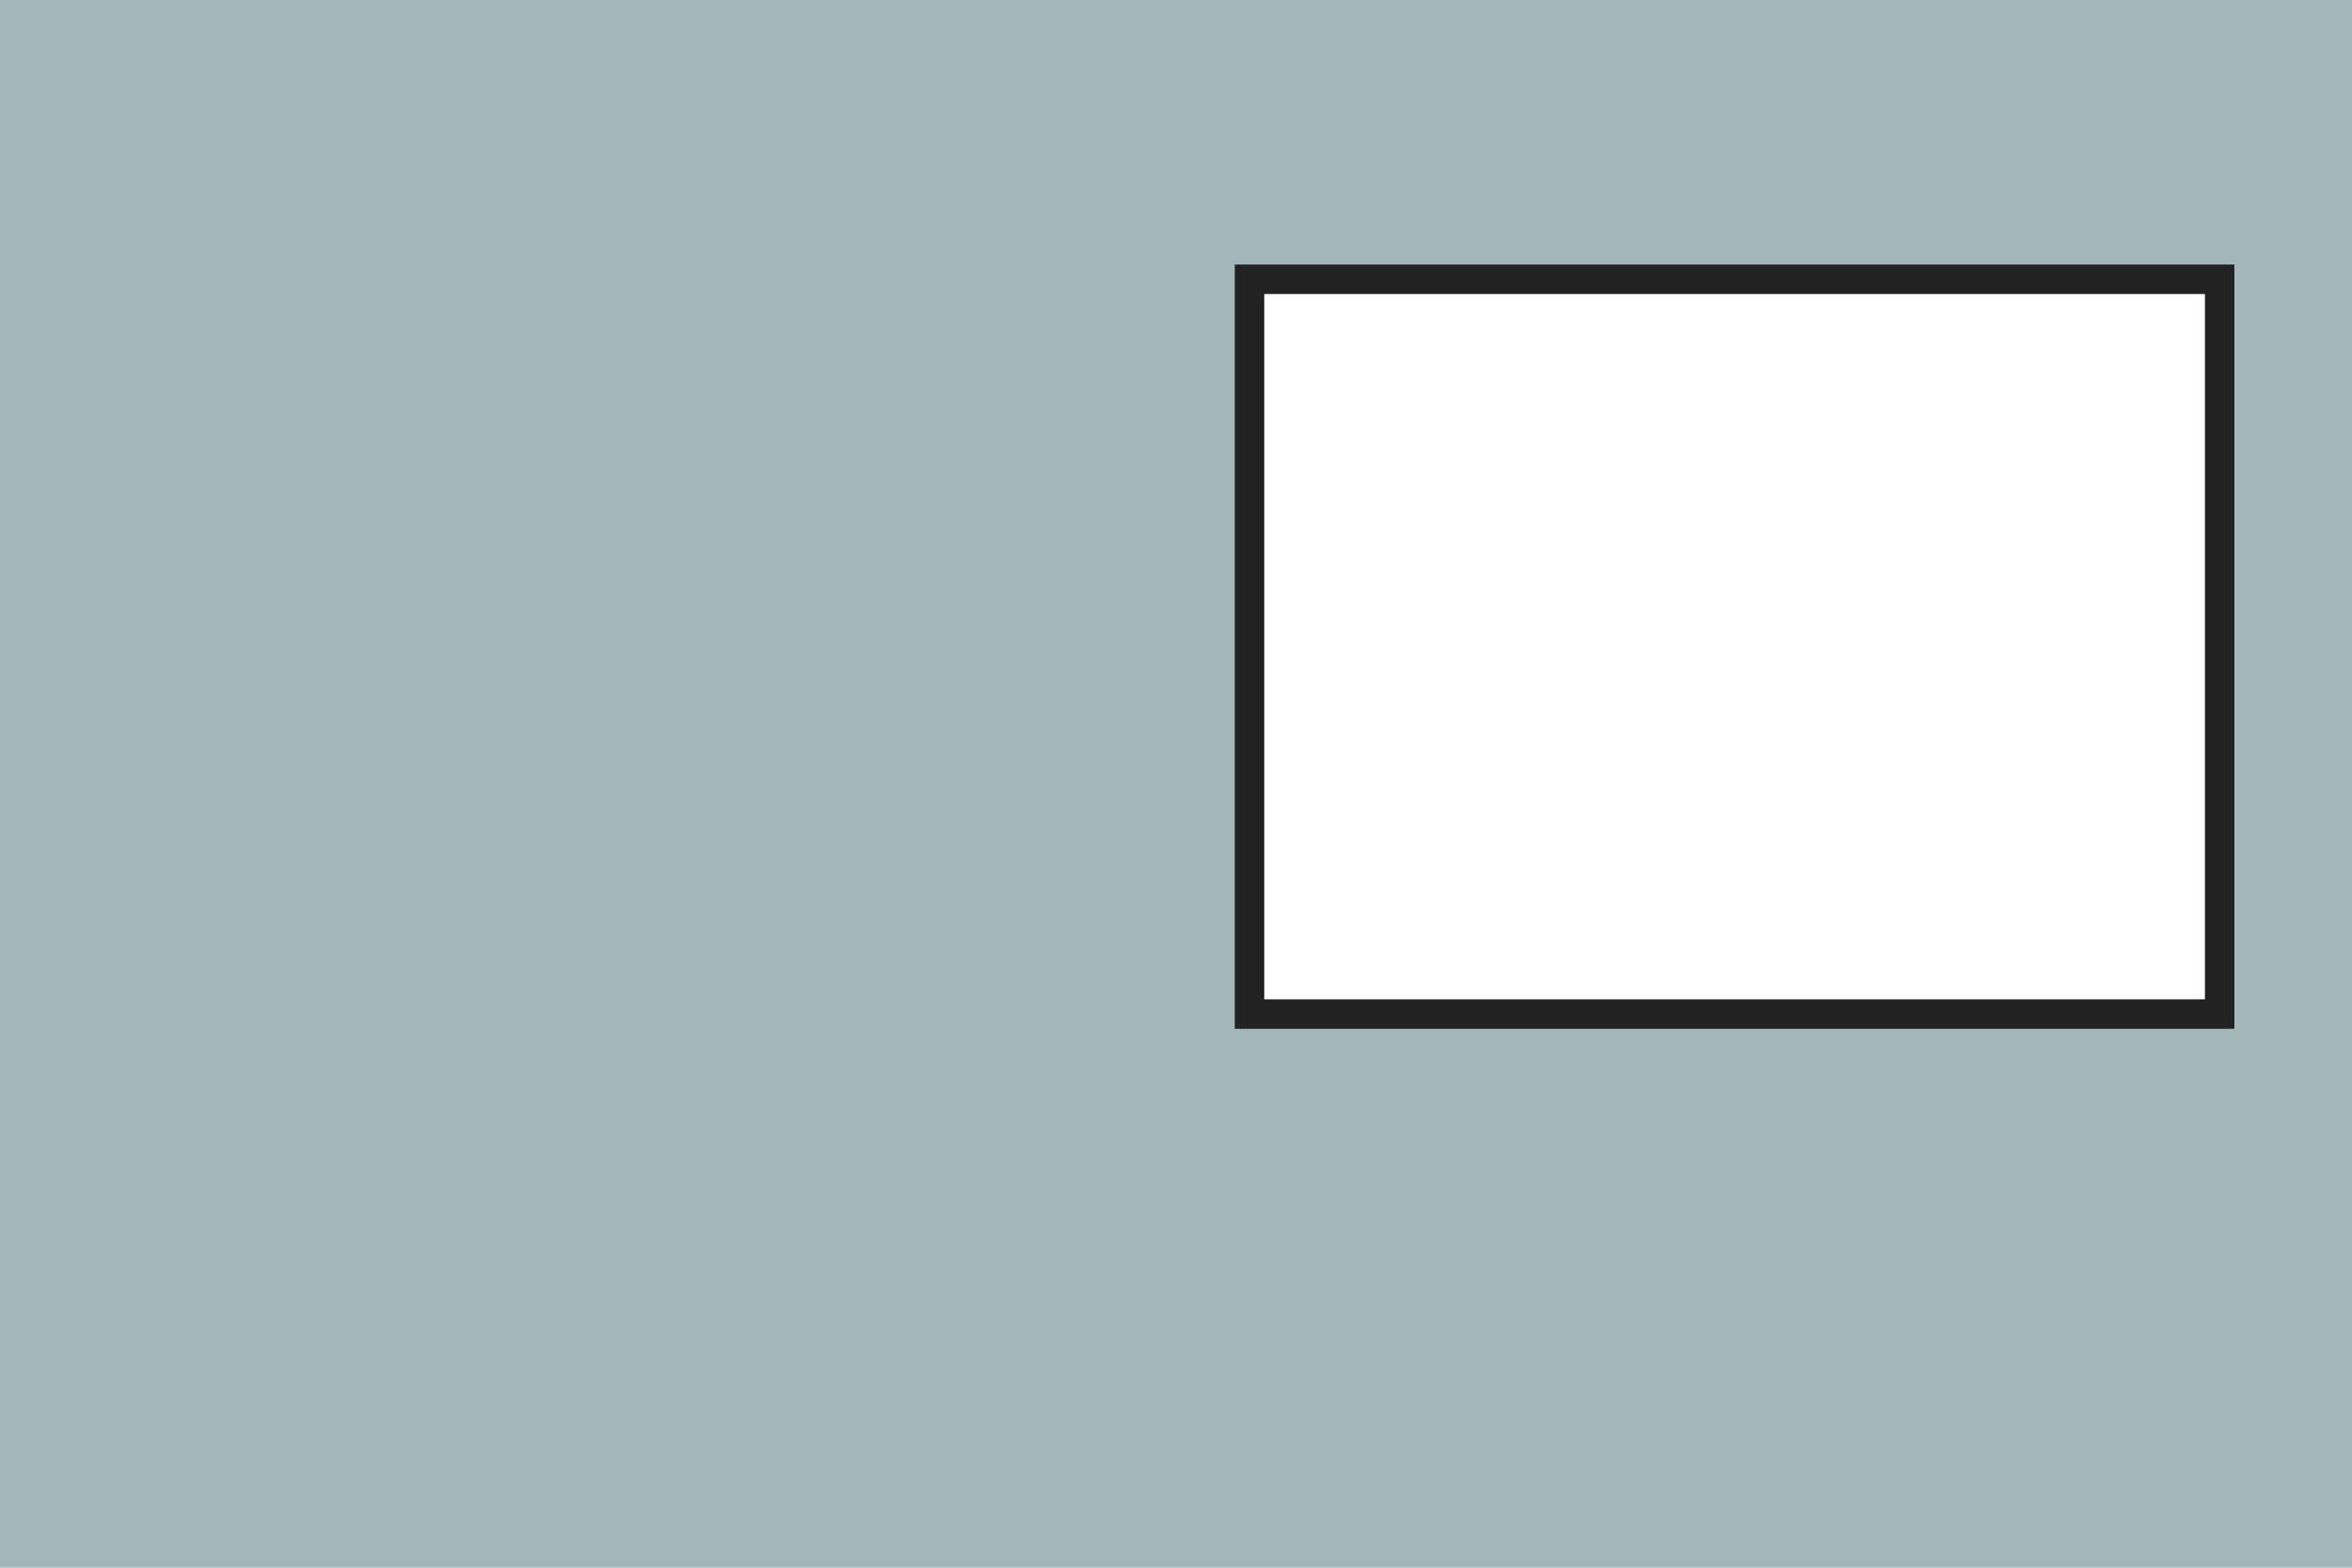
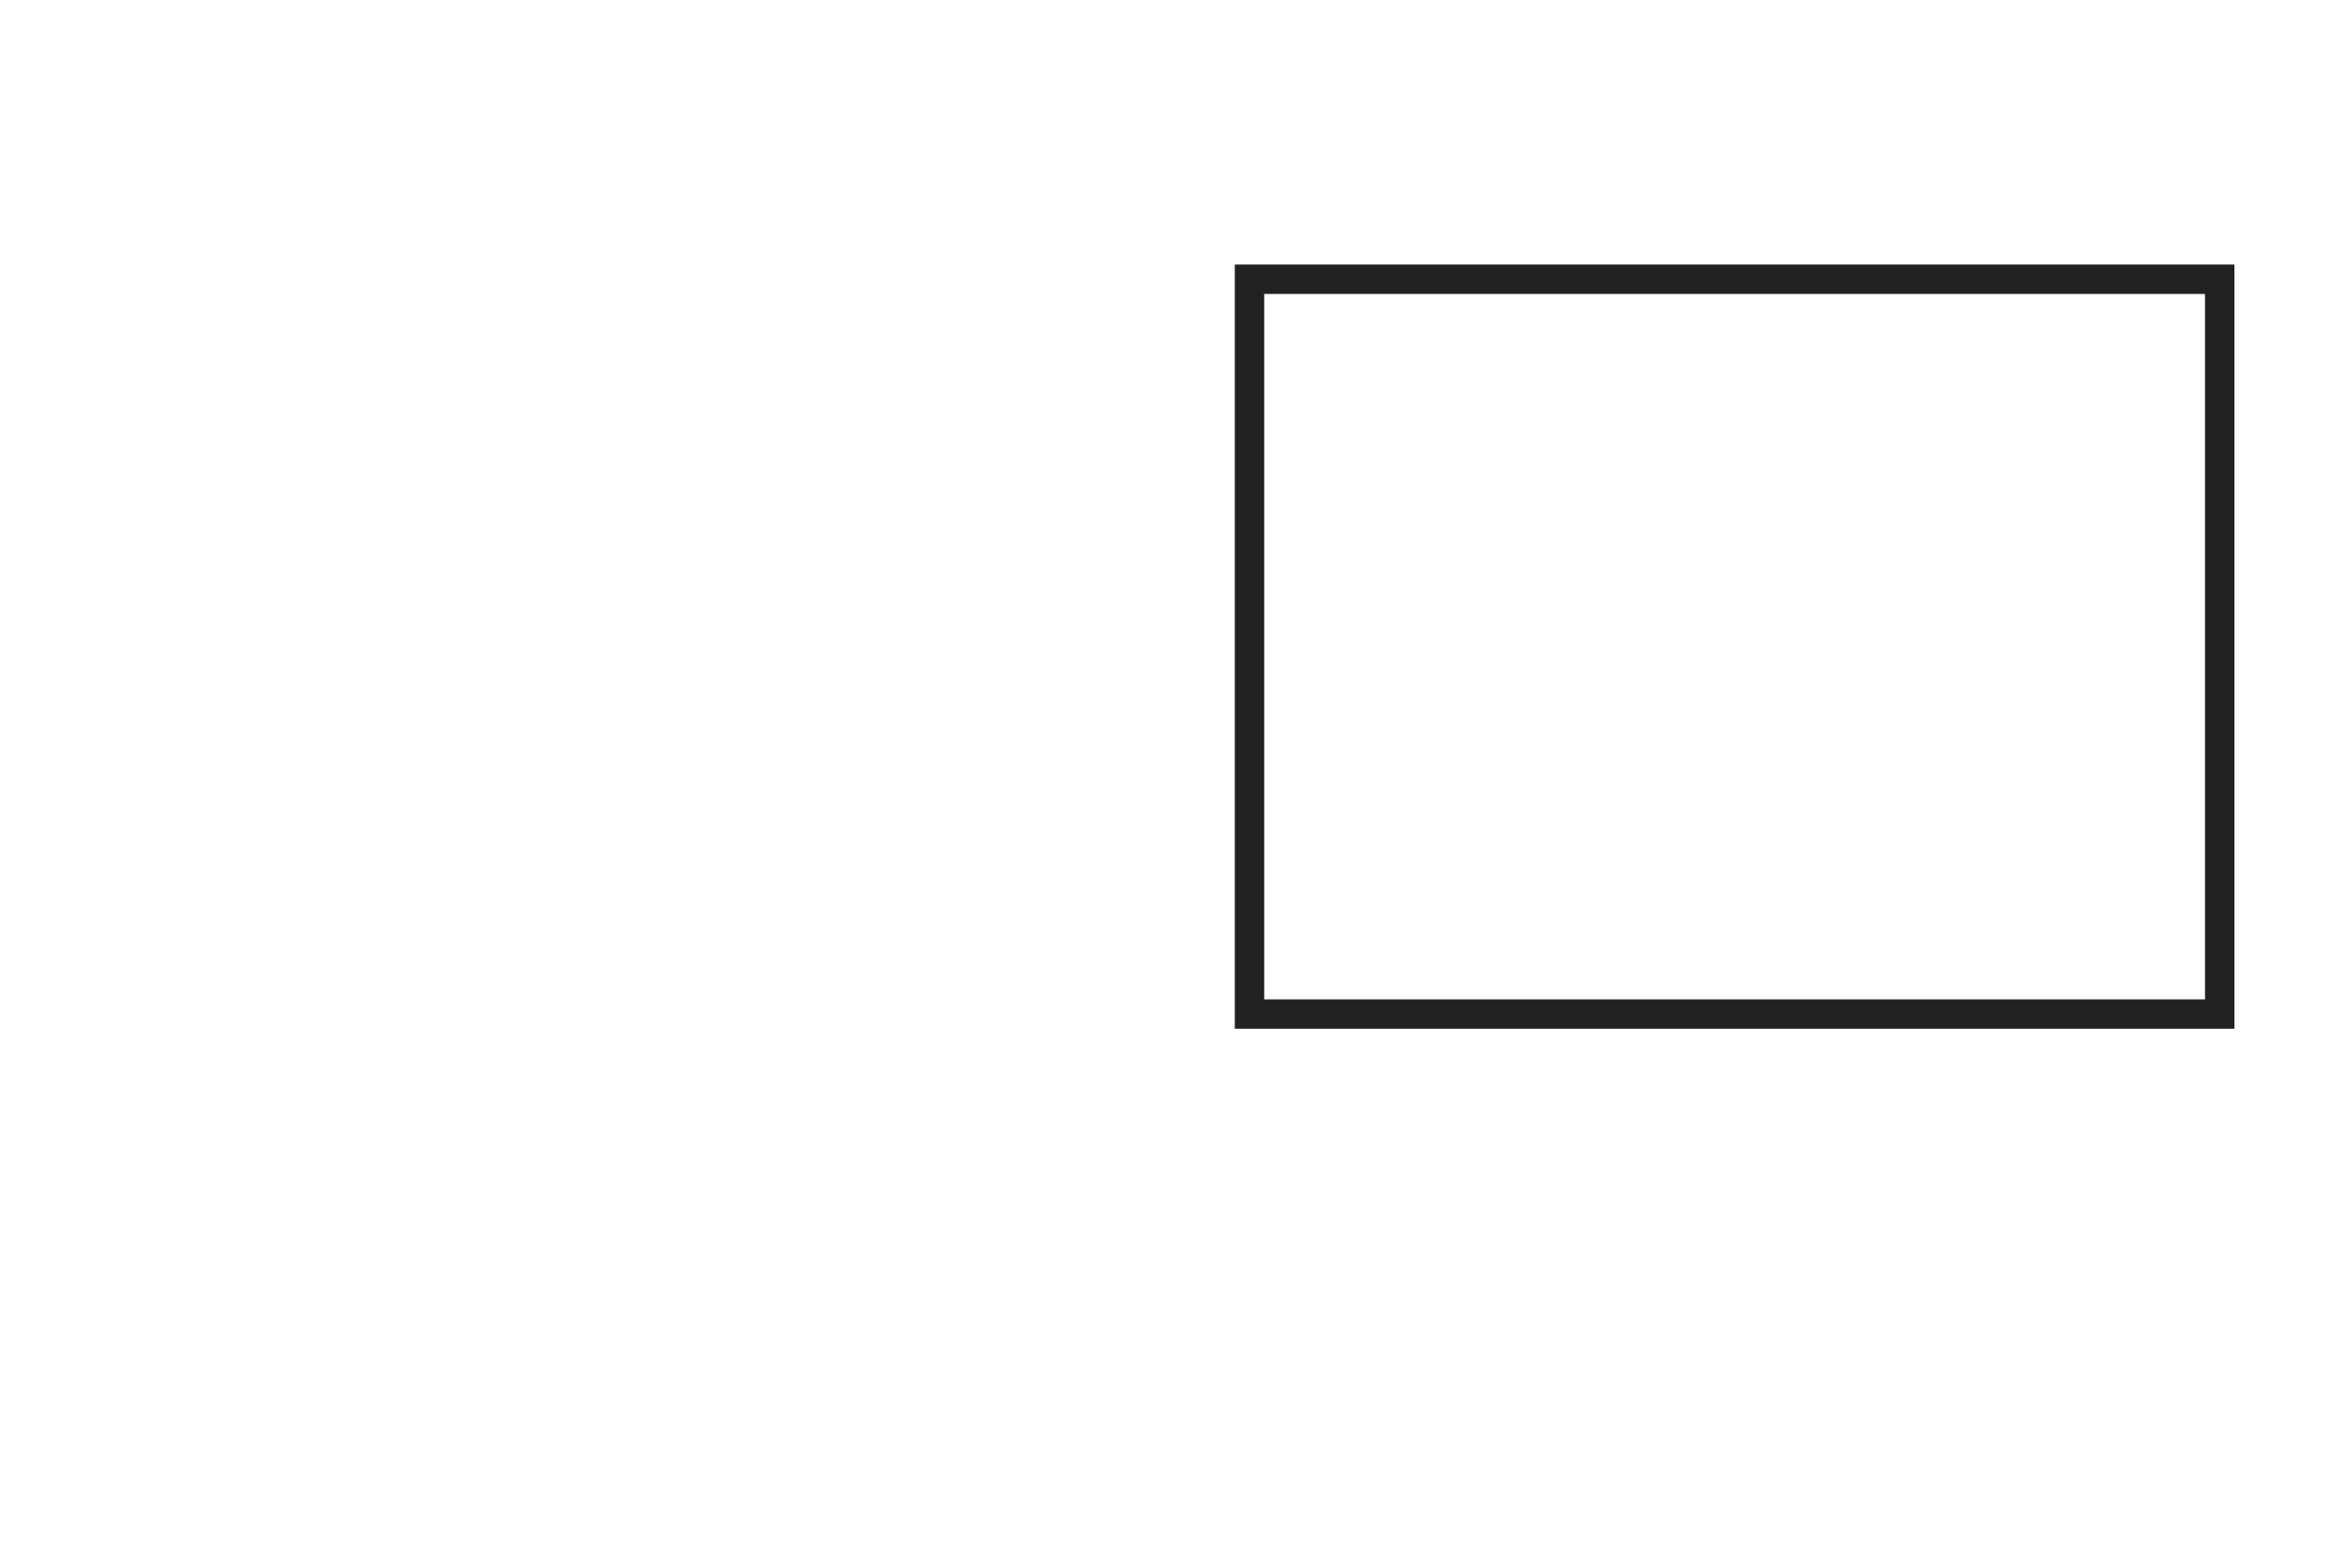
<svg xmlns="http://www.w3.org/2000/svg" width="480" height="320" viewBox="0 0 480 320">
  <g id="Group_11" data-name="Group 11" transform="translate(0 0)">
-     <path id="Union_6" data-name="Union 6" d="M-2572-90V-206h222V-90Zm-258,0V-350h258V-90Zm450-116V-350h30v144Zm-450-144v-60h480v60Z" transform="translate(2830 410)" fill="#a3b7bb" />
    <path id="Union_3" data-name="Union 3" d="M-2022-254h-192v-6h192V-404h-192v-6h198v156Zm-198,0V-410h6v156Z" transform="translate(2472 464)" fill="#222" />
  </g>
</svg>
